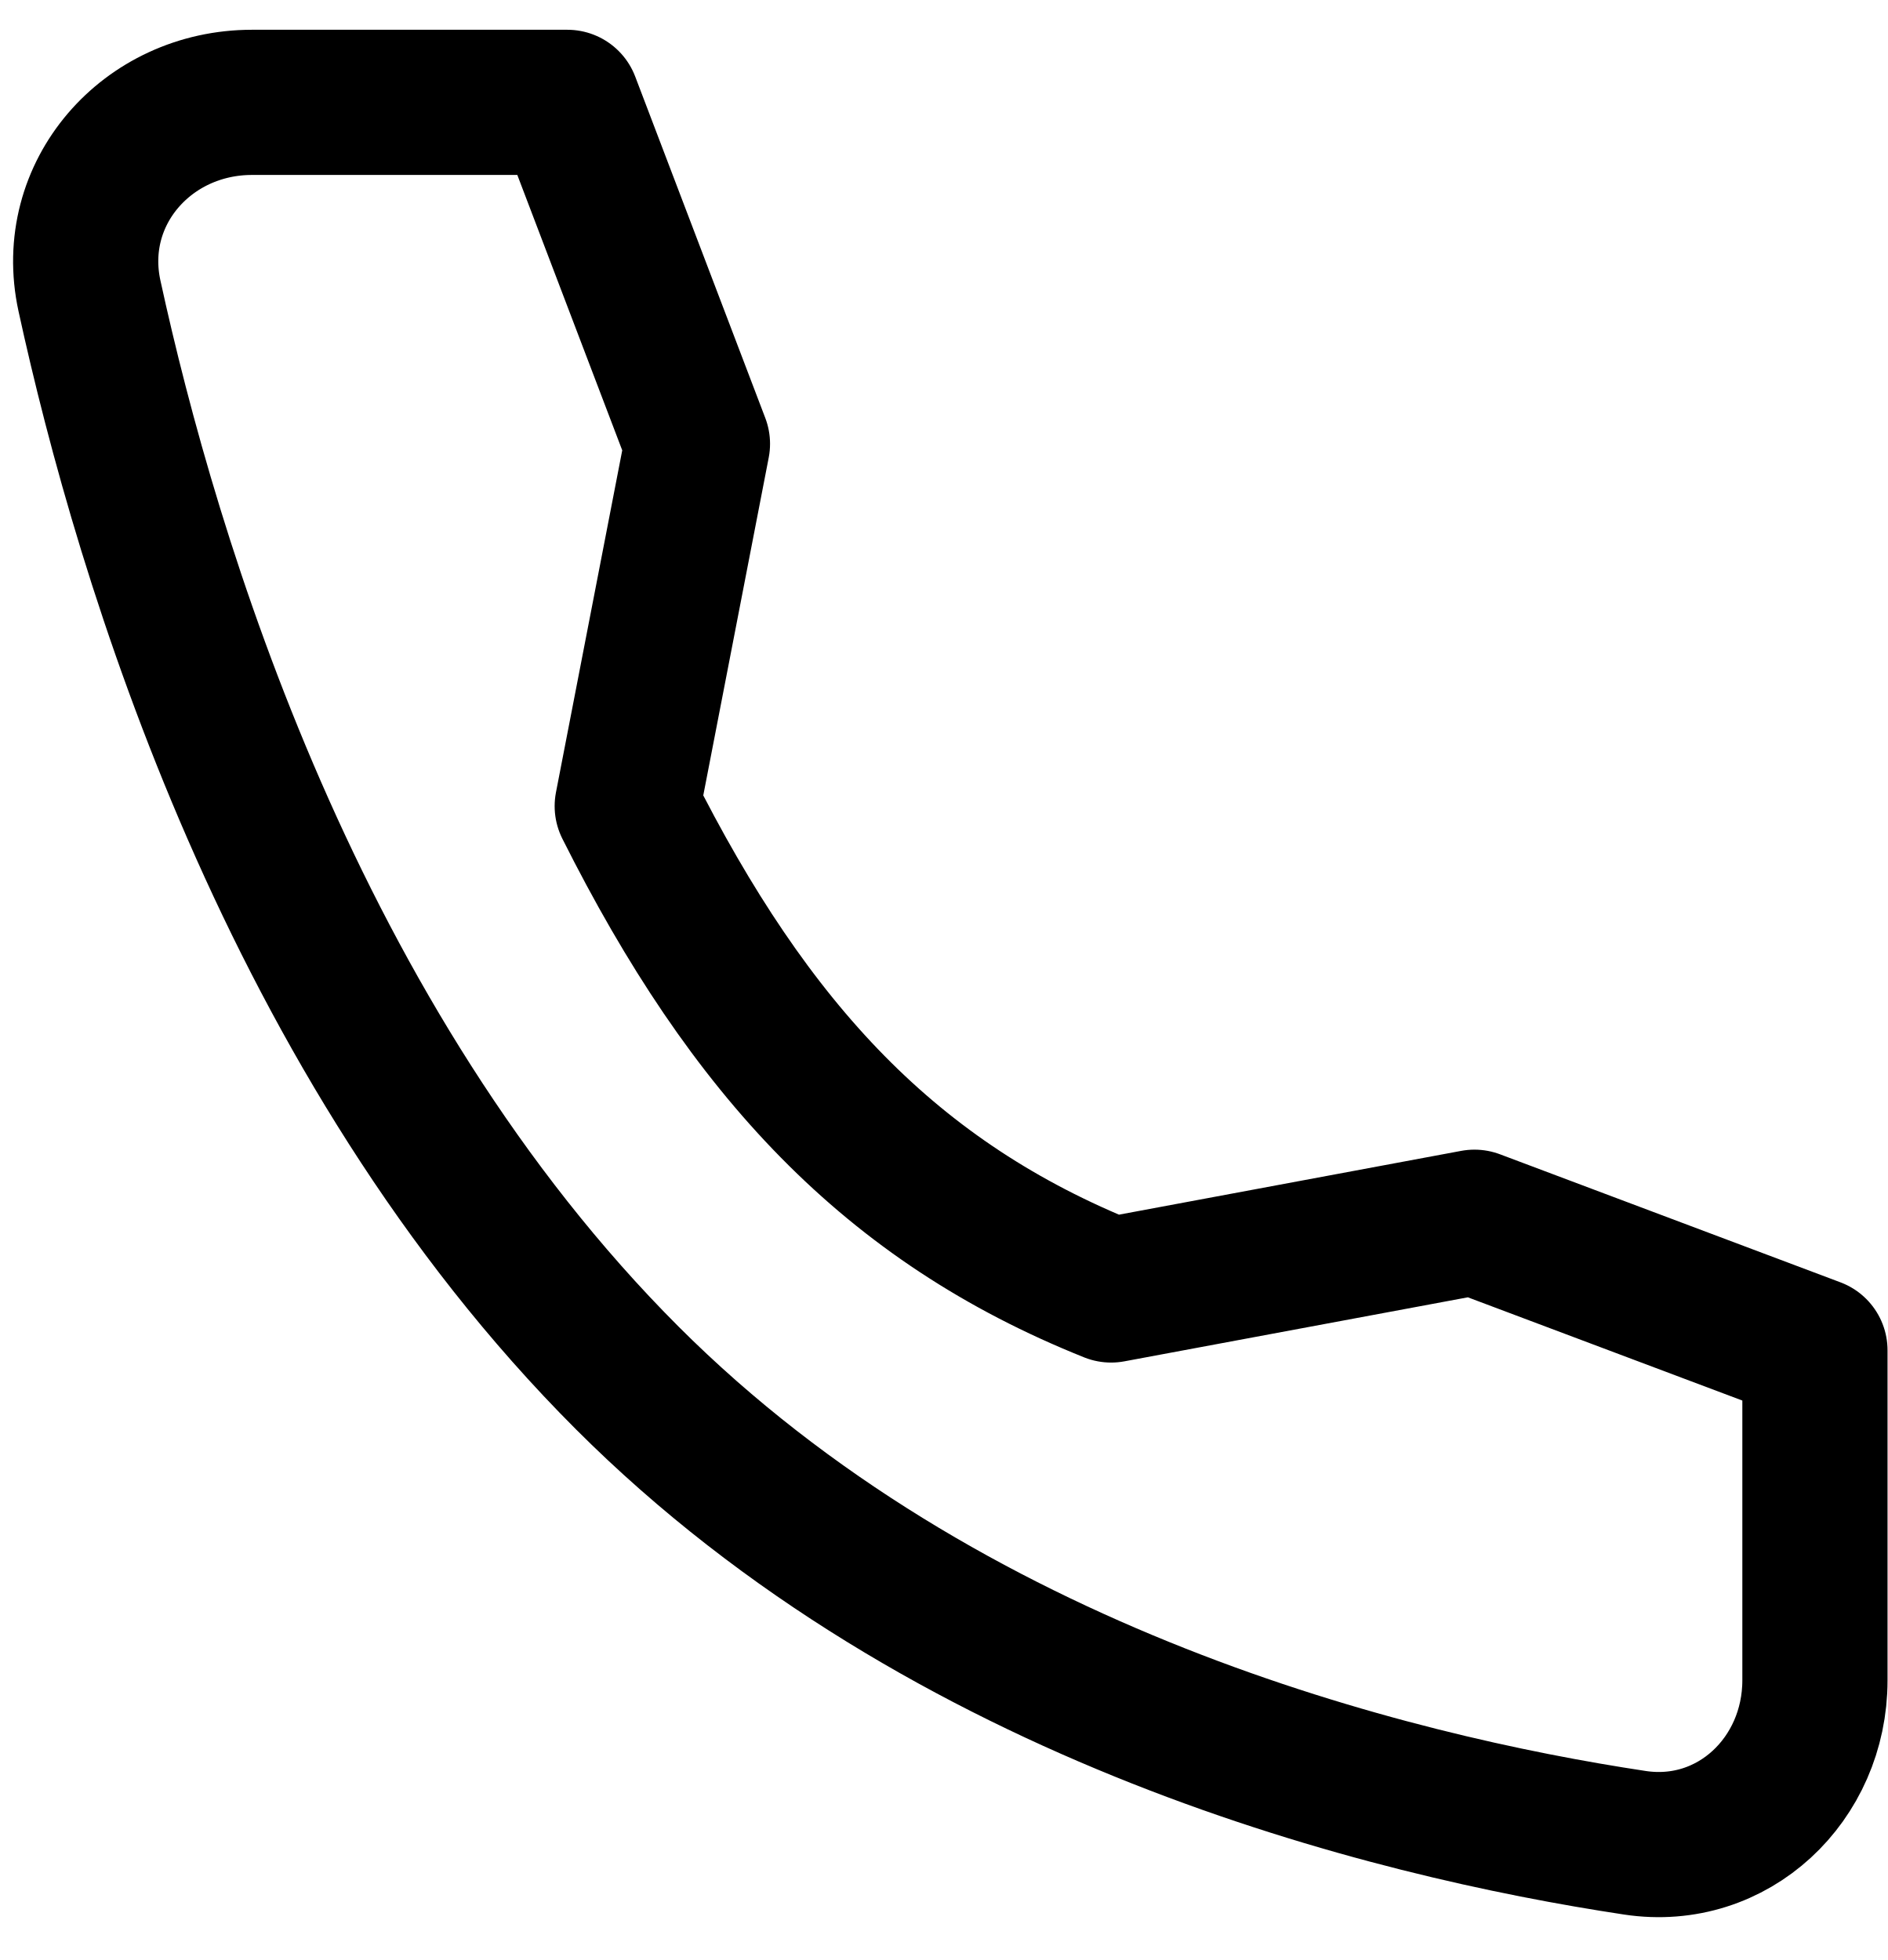
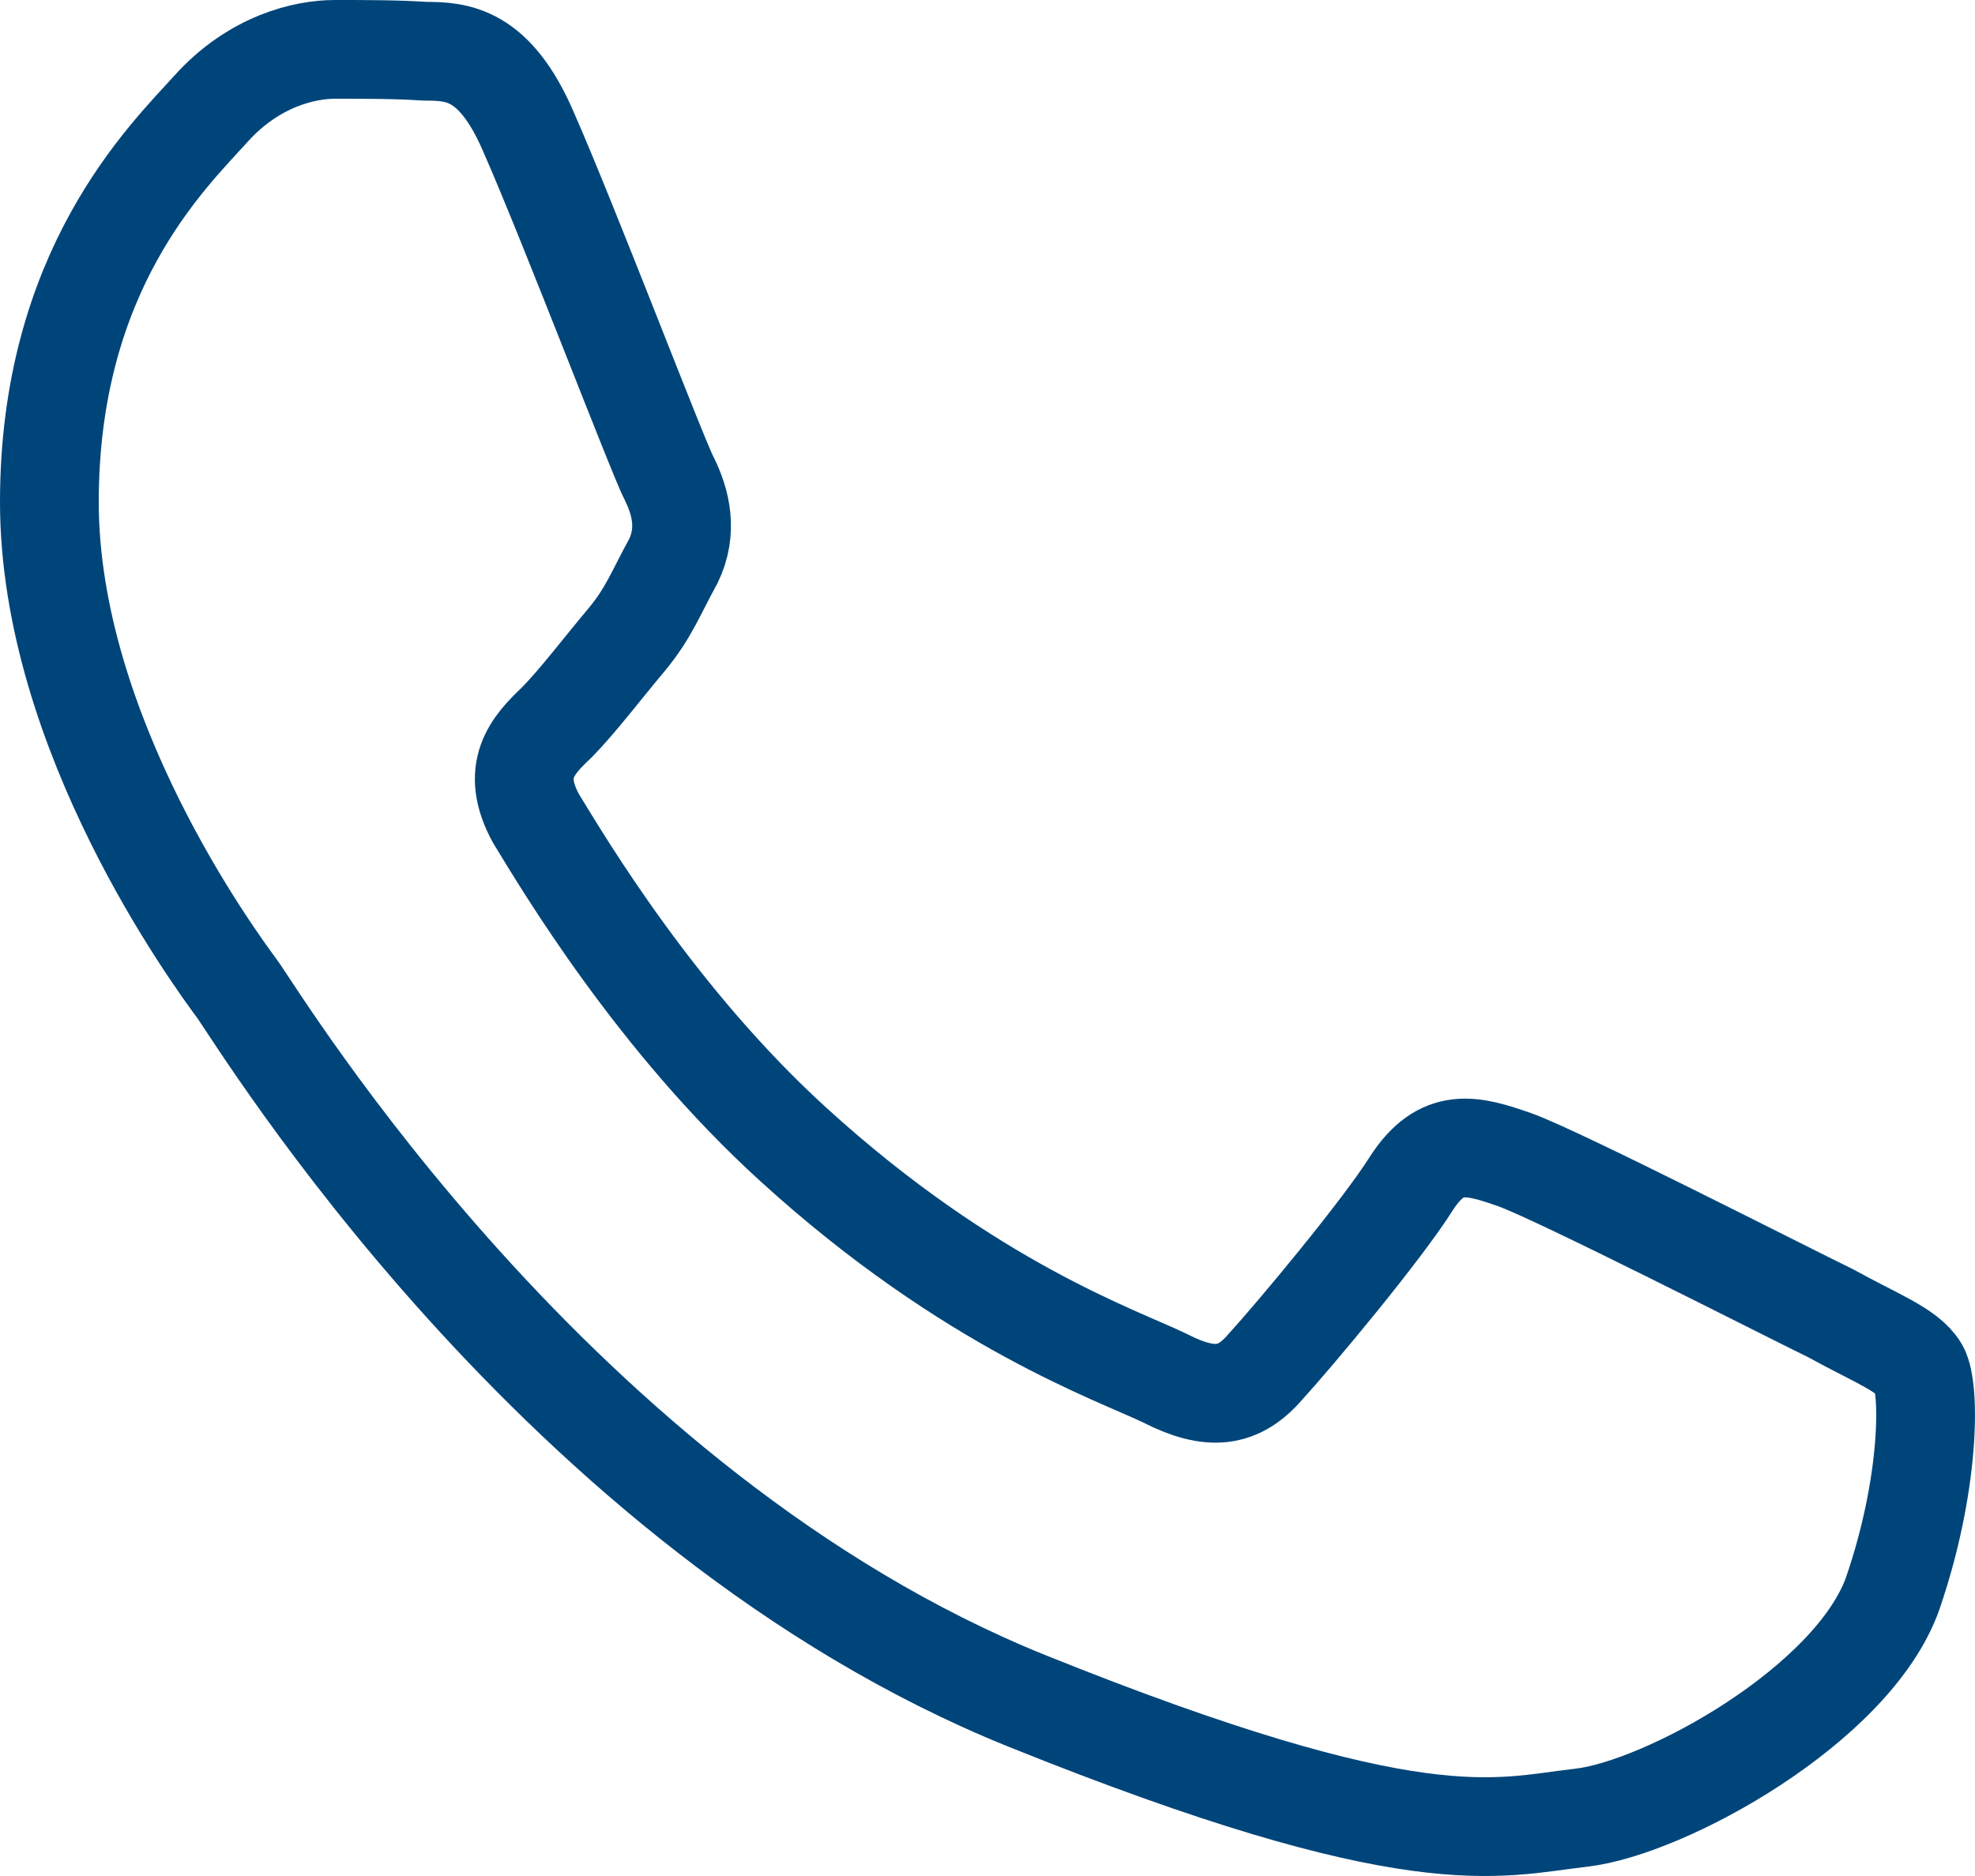
- <svg xmlns="http://www.w3.org/2000/svg" fill="none" height="27" viewBox="0 0 26 27" width="26">
-   <path d="m9.607 6.114-.967 4.991c1.692 3.371 3.636 5.453 6.665 6.665l5.005-.933 4.69 1.764v4.546c0 1.366-1.129 2.442-2.48 2.238-3.373-.509-9.489-2.012-13.88-6.403-4.611-4.611-6.612-11.253-7.408-14.908-.307-1.412.794-2.664 2.239-2.664h4.344z" stroke="#000" stroke-linecap="round" stroke-linejoin="round" stroke-width="2" />
+ <svg xmlns="http://www.w3.org/2000/svg" width="20" height="19" viewBox="0 0 20 19" fill="none">
+   <path fill-rule="evenodd" clip-rule="evenodd" d="M5.352 1.336C5.009 0.539 4.629 0.519 4.305 0.519C4.02 0.5 3.714 0.5 3.391 0.5C3.088 0.5 2.573 0.616 2.136 1.102C1.698 1.587 0.5 2.734 0.5 5.084C0.5 7.435 2.174 9.707 2.403 10.018C2.63 10.329 5.637 15.301 10.395 17.225C14.352 18.818 15.152 18.507 16.009 18.41C16.864 18.313 18.768 17.264 19.167 16.137C19.547 15.03 19.547 14.059 19.434 13.864C19.32 13.671 18.995 13.553 18.539 13.301C18.063 13.069 15.78 11.903 15.343 11.747C14.904 11.592 14.6 11.514 14.296 11.98C13.991 12.466 13.097 13.534 12.812 13.845C12.544 14.156 12.26 14.194 11.803 13.961C11.328 13.729 9.824 13.223 8.035 11.592C6.645 10.328 5.713 8.756 5.428 8.29C5.162 7.804 5.39 7.551 5.637 7.318C5.847 7.105 6.113 6.755 6.342 6.483C6.57 6.21 6.645 5.997 6.817 5.686C6.969 5.375 6.893 5.084 6.779 4.852C6.664 4.638 5.771 2.288 5.352 1.336Z" stroke="#00457A" stroke-linejoin="round" />
</svg>
